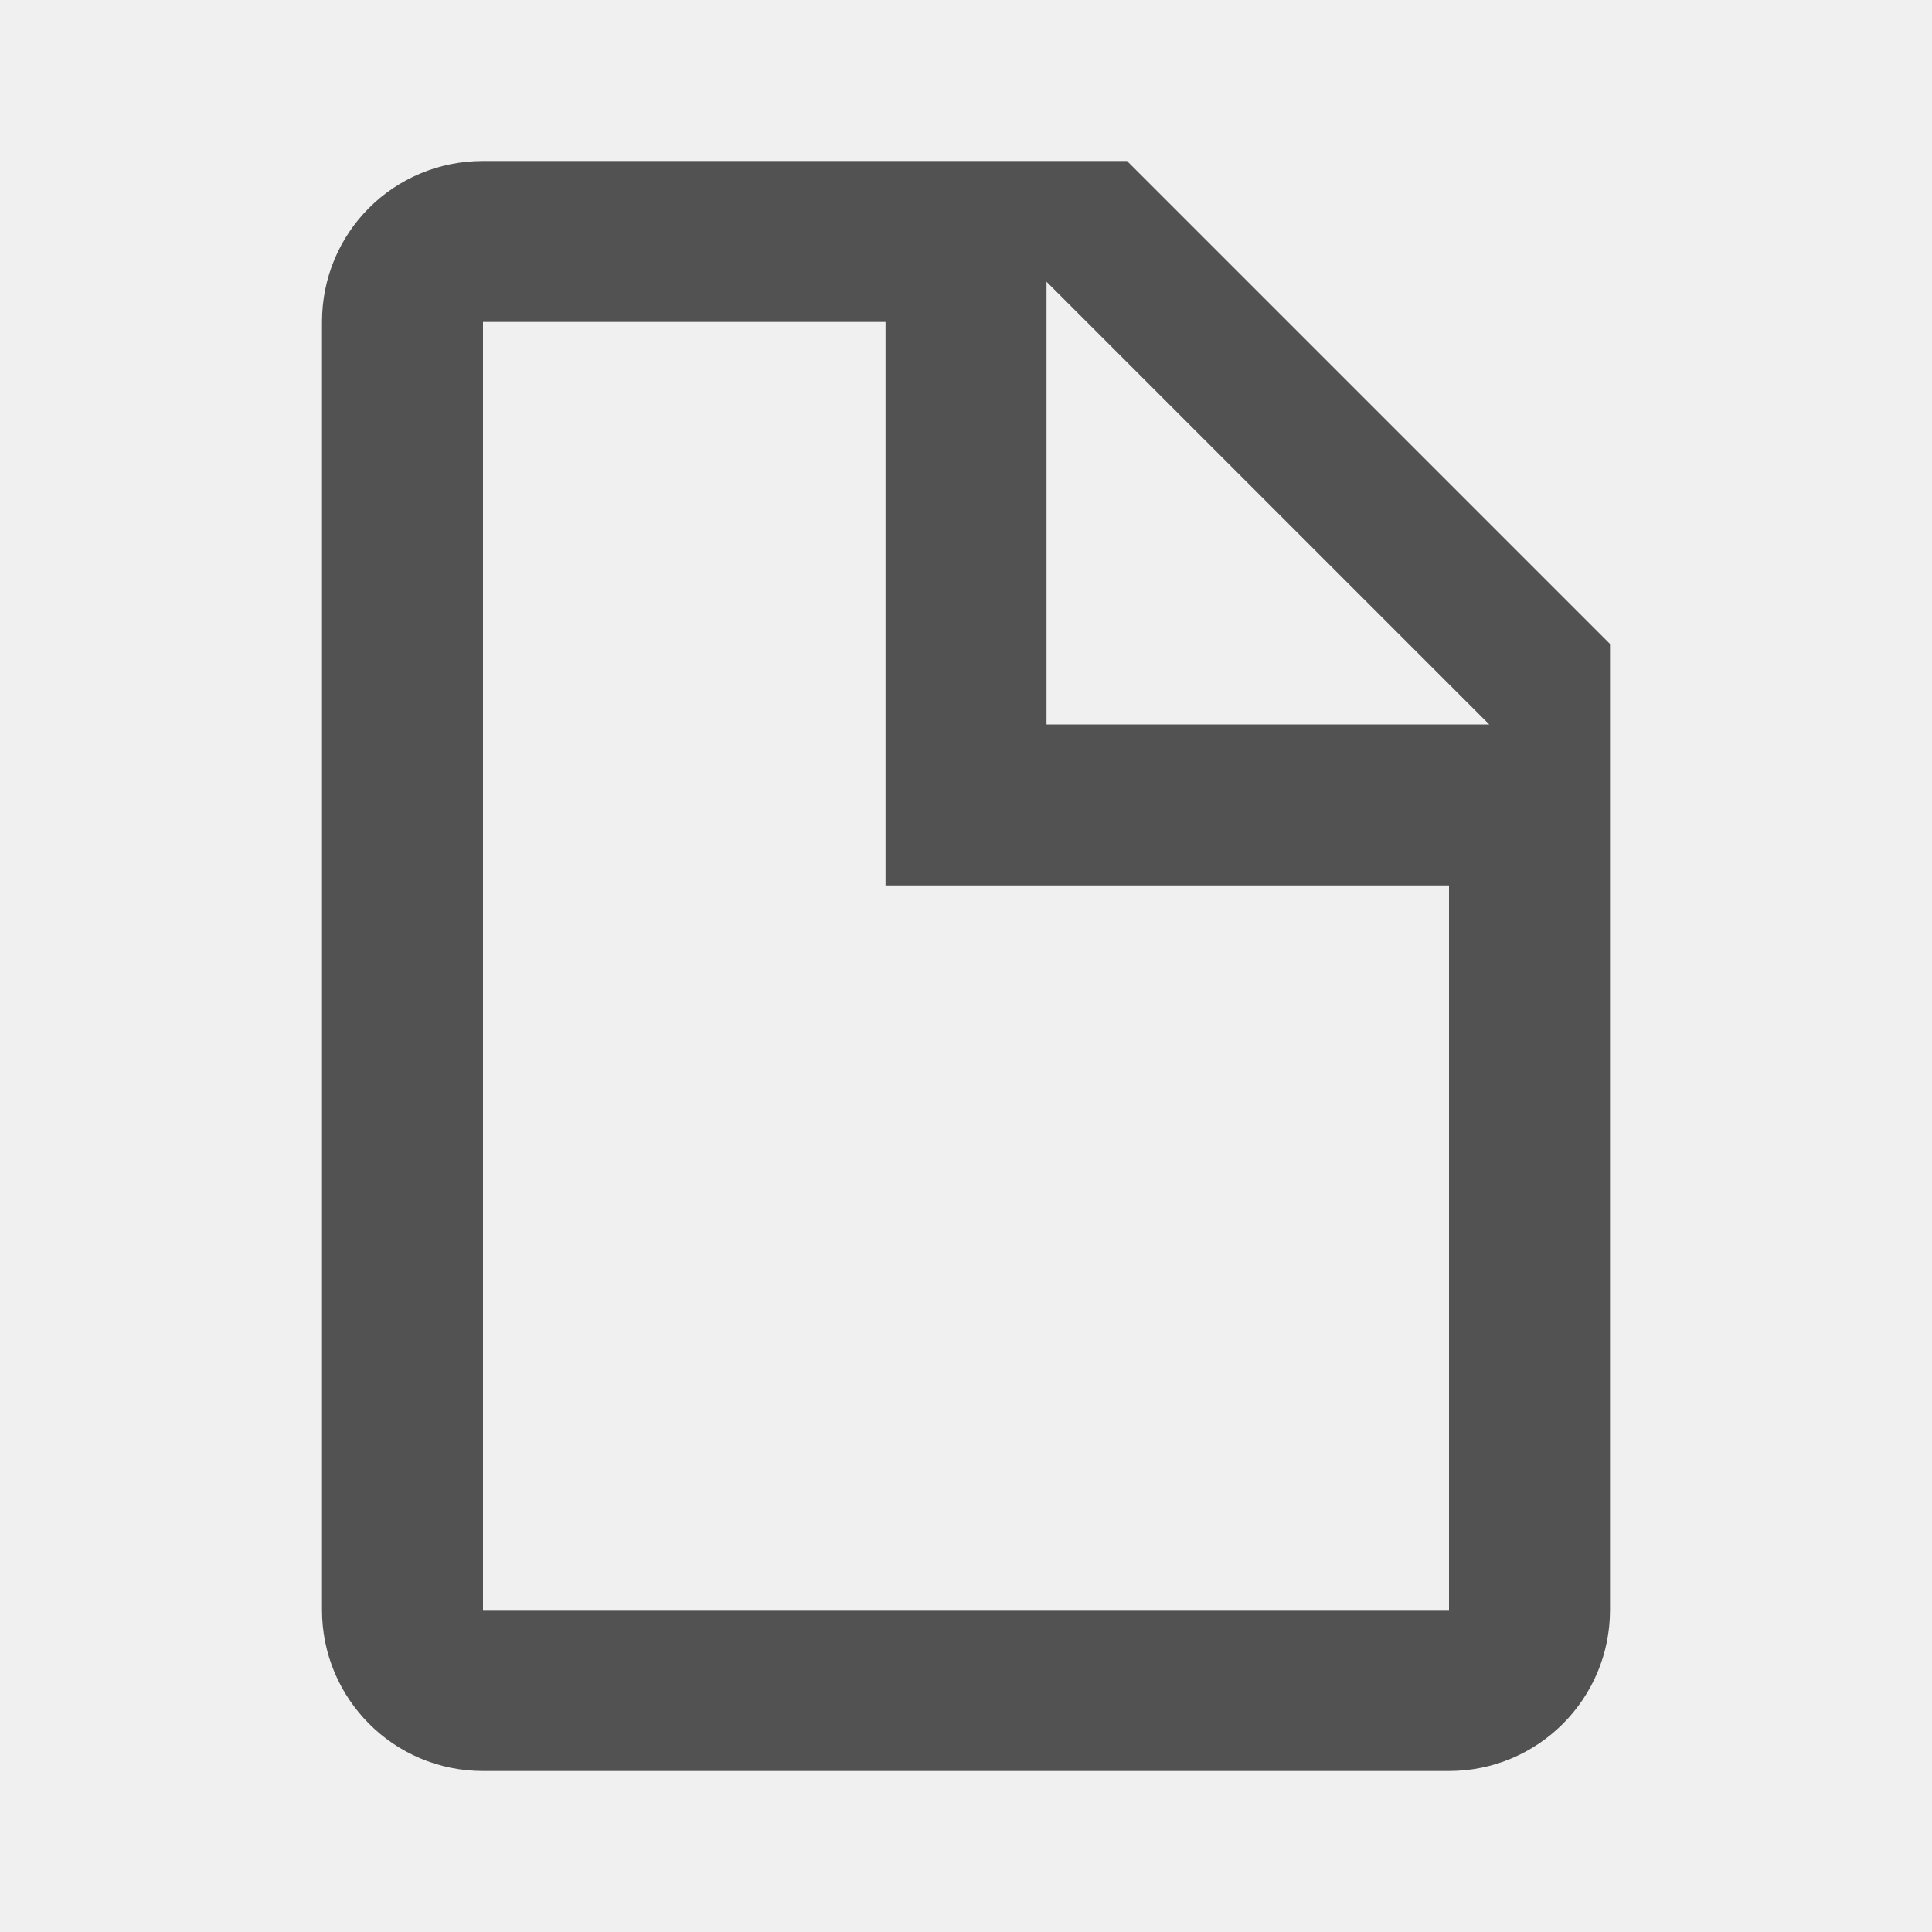
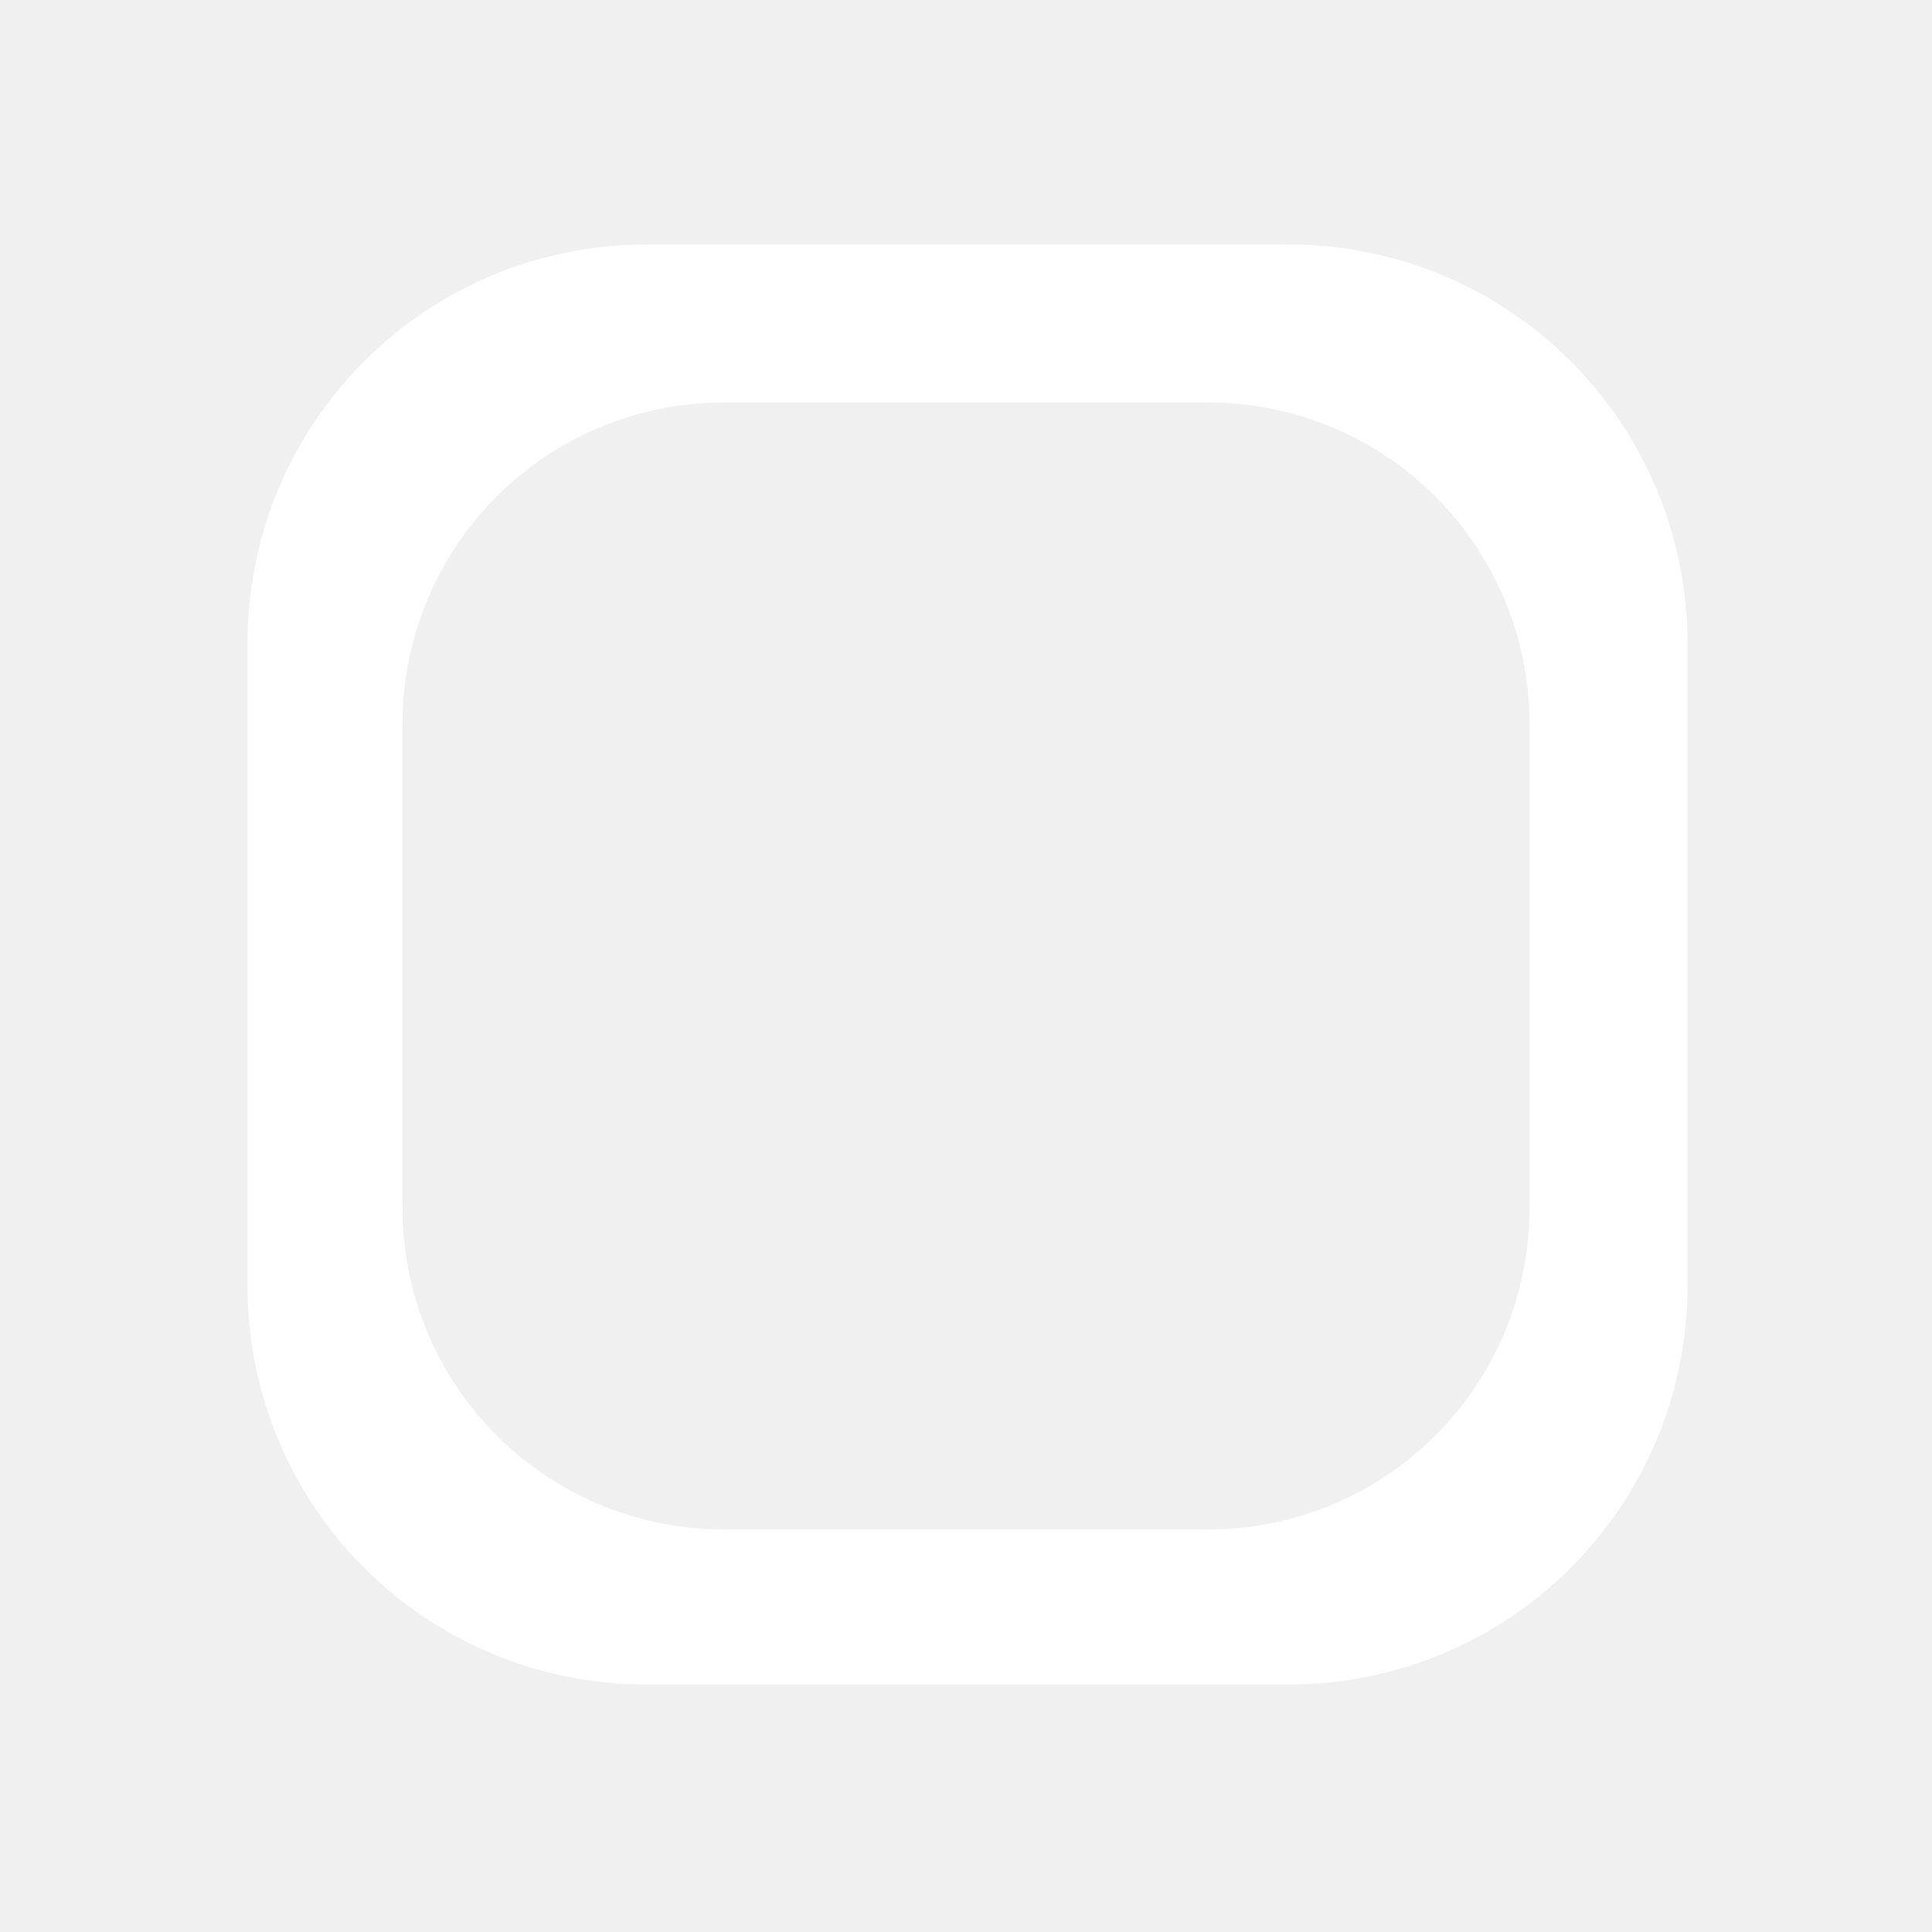
- <svg xmlns="http://www.w3.org/2000/svg" version="1.1" width="24" height="24" viewBox="0 0 24 24" id="svg2">
+ <svg xmlns="http://www.w3.org/2000/svg" version="1.1" width="24" height="24" viewBox="0 0 24 24" id="svg4">
  <defs id="defs8" />
-   <path d="M13,9H18.5L13,3.5V9M6,2H14L20,8V20A2,2 0 0,1 18,22H6C4.89,22 4,21.1 4,20V4C4,2.89 4.89,2 6,2M11,4H6V20H11L18,20V11H11V4Z" id="path4" style="fill:#000000;fill-opacity:0.659" />
+   <path style="opacity:1;fill:#ffffff;fill-opacity:1;fill-rule:evenodd;stroke:none;stroke-width:0.189;stroke-linejoin:miter;stroke-miterlimit:4;stroke-dasharray:none;stroke-dashoffset:0;stroke-opacity:0.024" d="M 8.035,3.037 C 5.286,3.037 3.074,5.251 3.074,8 v 7.965 c 0,2.749 2.212,4.961 4.961,4.961 H 16 c 2.749,0 4.963,-2.212 4.963,-4.961 V 8 C 20.963,5.251 18.749,3.037 16,3.037 Z M 9,5 h 6 c 2.216,0 4,1.784 4,4 v 6 c 0,2.216 -1.784,4 -4,4 H 9 C 6.784,19 5,17.216 5,15 V 9 C 5,6.784 6.784,5 9,5 Z" id="rect825" />
</svg>
